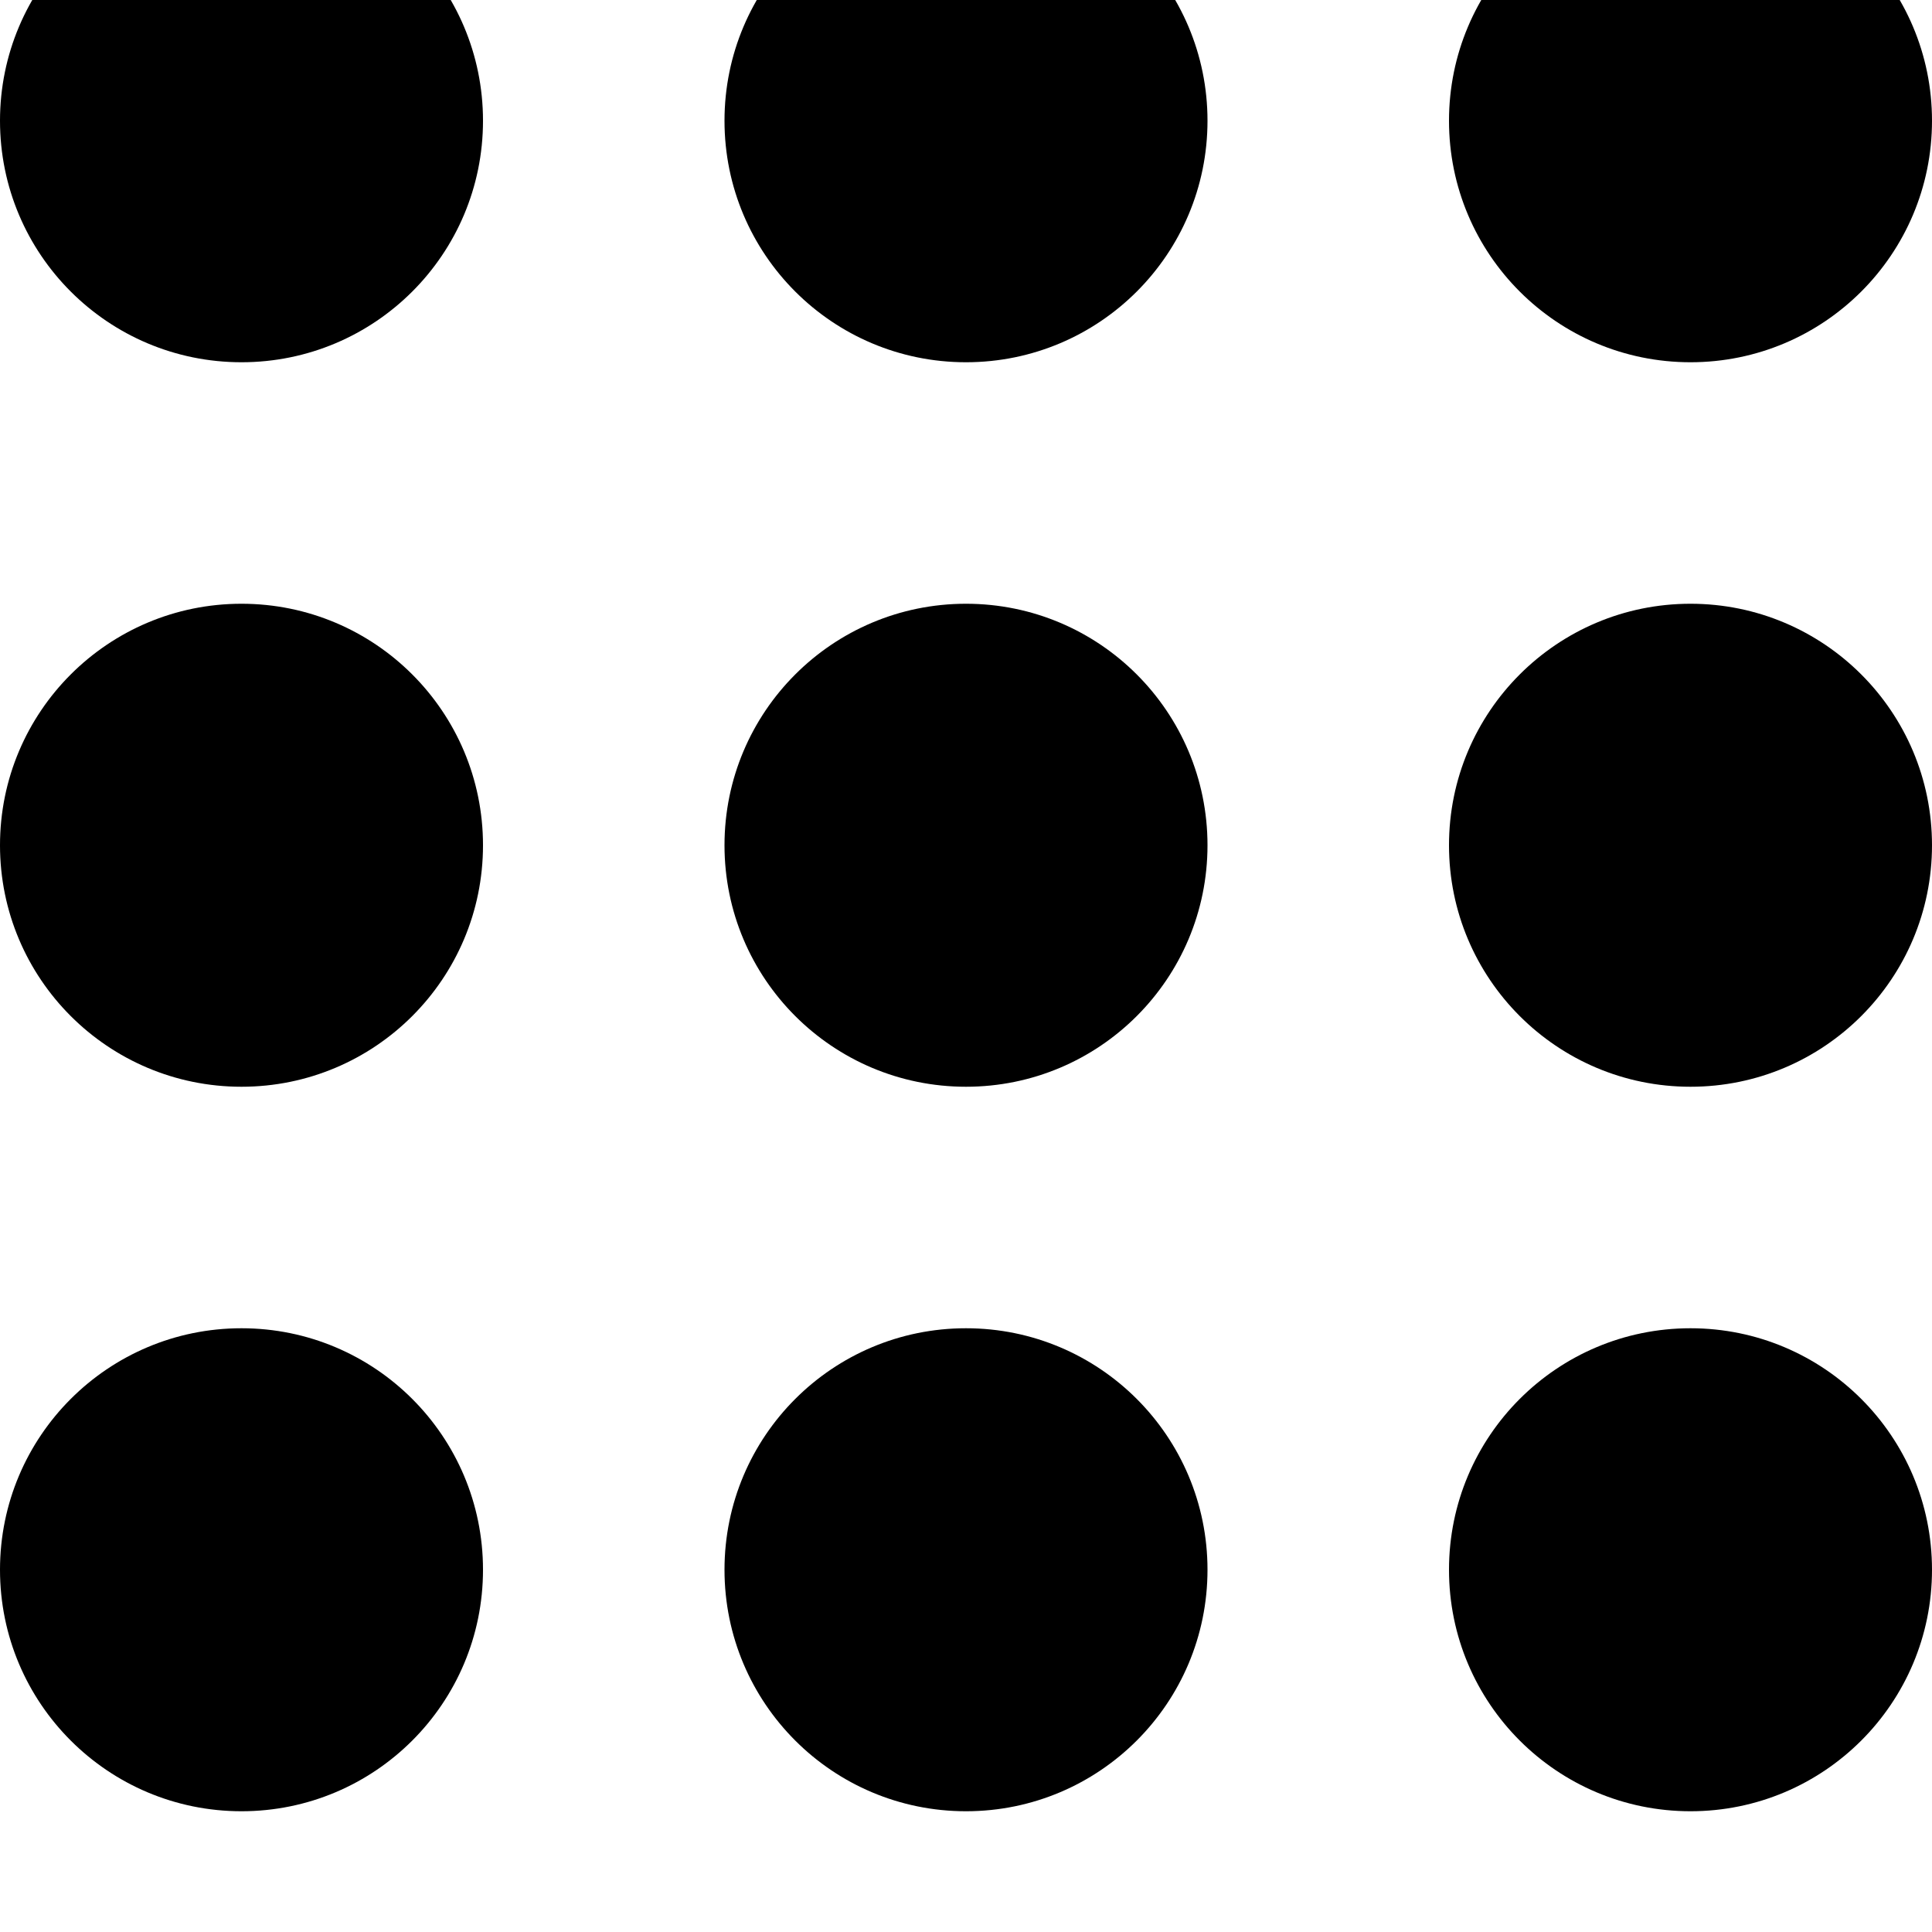
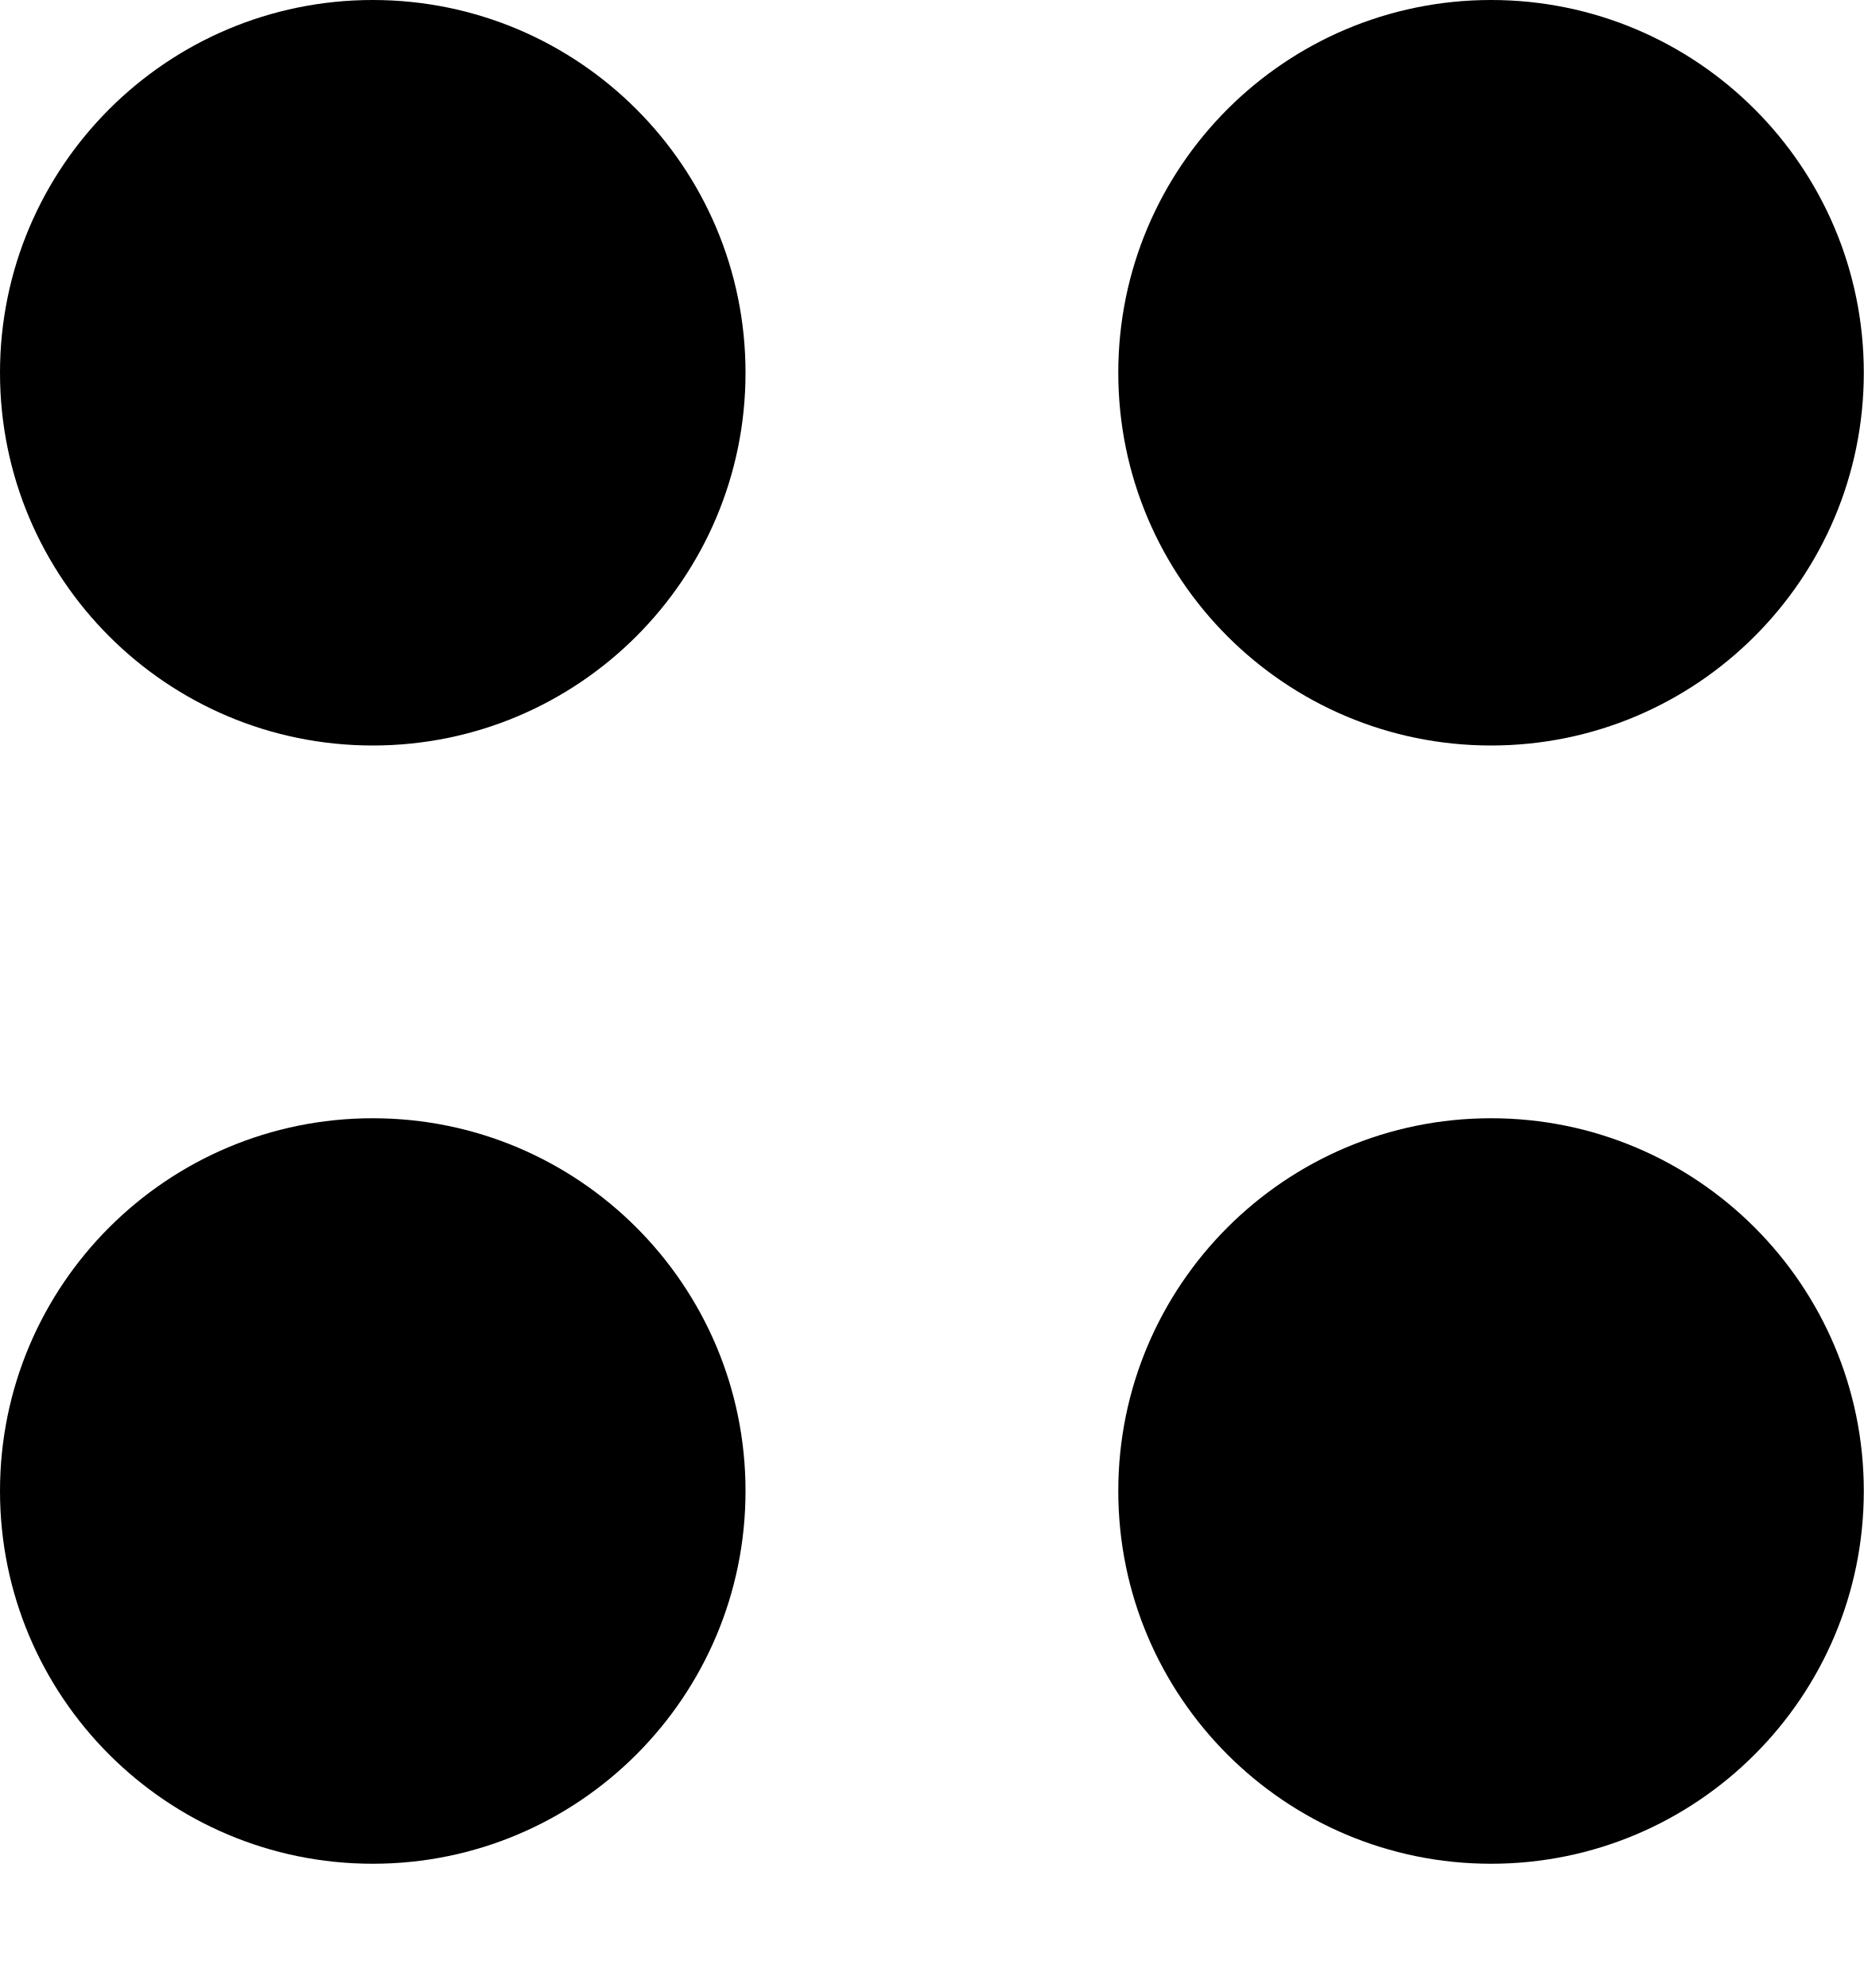
- <svg xmlns="http://www.w3.org/2000/svg" version="1.1" x="0px" y="0px" viewBox="0 0 960 960" enable-background="new 0 0 960 960" xml:space="preserve">
+ <svg xmlns="http://www.w3.org/2000/svg" version="1.1" x="0px" y="0px" viewBox="0 0 900 960" enable-background="new 0 0 900 960" xml:space="preserve">
+   <g id="row-7">
+ </g>
+   <g id="row-6">
+ </g>
  <g id="row-5">
</g>
  <g id="row-4">
    <g id="markdown">
	</g>
    <g id="mail_x5F_straight">
	</g>
    <g id="info">
	</g>
    <g id="folder">
	</g>
    <g id="read-mail">
	</g>
    <g id="person">
	</g>
    <g id="eye">
	</g>
    <g id="clear">
	</g>
    <g id="arrow-right-rod">
	</g>
    <g id="contract">
	</g>
    <g id="expand">
	</g>
    <g id="speaker-off">
	</g>
    <g id="speaker-on">
	</g>
    <g id="pause">
	</g>
    <g id="play">
	</g>
  </g>
  <g id="row-3">
    <g id="circle-arrow">
	</g>
    <g id="module">
	</g>
    <g id="speedometer">
	</g>
    <g id="calendar">
	</g>
    <g id="data">
	</g>
    <g id="code-file">
	</g>
    <g id="gear">
	</g>
    <g id="tint">
	</g>
    <g id="dribbble">
	</g>
    <g id="globe">
	</g>
    <g id="github">
	</g>
    <g id="facebook">
	</g>
    <g id="twitter">
	</g>
    <g id="skype">
	</g>
    <g id="phone">
	</g>
    <g id="mail">
	</g>
  </g>
  <g id="row-2">
    <g id="liferay-logo-2">
	</g>
    <g id="menu-content">
	</g>
    <g id="streams">
	</g>
    <g id="balloon-topic">
	</g>
    <g id="groups">
-       <path d="M240,60c0,66.3-53.7,120-120,120S0,126.3,0,60S53.7-60,120-60S240-6.3,240,60z M480-60C413.7-60,360-6.3,360,60    s53.7,120,120,120s120-53.7,120-120S546.3-60,480-60z M840-60C773.7-60,720-6.3,720,60s53.7,120,120,120s120-53.7,120-120    S906.3-60,840-60z M120,300C53.7,300,0,353.7,0,420s53.7,120,120,120s120-53.7,120-120S186.3,300,120,300z M480,300    c-66.3,0-120,53.7-120,120s53.7,120,120,120s120-53.7,120-120S546.3,300,480,300z M840,300c-66.3,0-120,53.7-120,120    s53.7,120,120,120s120-53.7,120-120S906.3,300,840,300z M120,660C53.7,660,0,713.7,0,780s53.7,120,120,120s120-53.7,120-120    S186.3,660,120,660z M480,660c-66.3,0-120,53.7-120,120s53.7,120,120,120s120-53.7,120-120S546.3,660,480,660z M840,660    c-66.3,0-120,53.7-120,120s53.7,120,120,120s120-53.7,120-120S906.3,660,840,660z" />
+       <path d="M360,180c0,99.4-80.6,180-180,180S0,279.4,0,180S80.6,0,180,0S360,80.6,360,180z M720,360c99.4,0,180-80.6,180-180    S819.4,0,720,0S540,80.6,540,180S620.6,360,720,360z M180,540C80.6,540,0,620.6,0,720s80.6,180,180,180s180-80.6,180-180    S279.4,540,180,540z M720,540c-99.4,0-180,80.6-180,180s80.6,180,180,180s180-80.6,180-180S819.4,540,720,540z" />
    </g>
-     <g id="persons">
- 	</g>
-     <g id="house">
- 	</g>
    <g id="liferay-logo">
	</g>
    <g id="heart-full">
	</g>
    <g id="confirm">
	</g>
    <g id="send">
	</g>
    <g id="arrow-left-rod">
	</g>
    <g id="cancel_1_">
	</g>
    <g id="plus">
	</g>
  </g>
  <g id="row-1">
    <g id="bullhorn">
	</g>
    <g id="link">
	</g>
    <g id="pen">
	</g>
    <g id="bell">
	</g>
    <g id="magnifier">
	</g>
    <g id="menu">
	</g>
    <g id="ellipsis">
	</g>
    <g id="balloon-comment">
	</g>
-     <g id="heart-fill">
+     <g id="heart-inline">
	</g>
    <g id="heart">
	</g>
    <g id="camera">
	</g>
    <g id="blank">
	</g>
    <g id="star">
	</g>
  </g>
  <g id="guides">
</g>
</svg>
